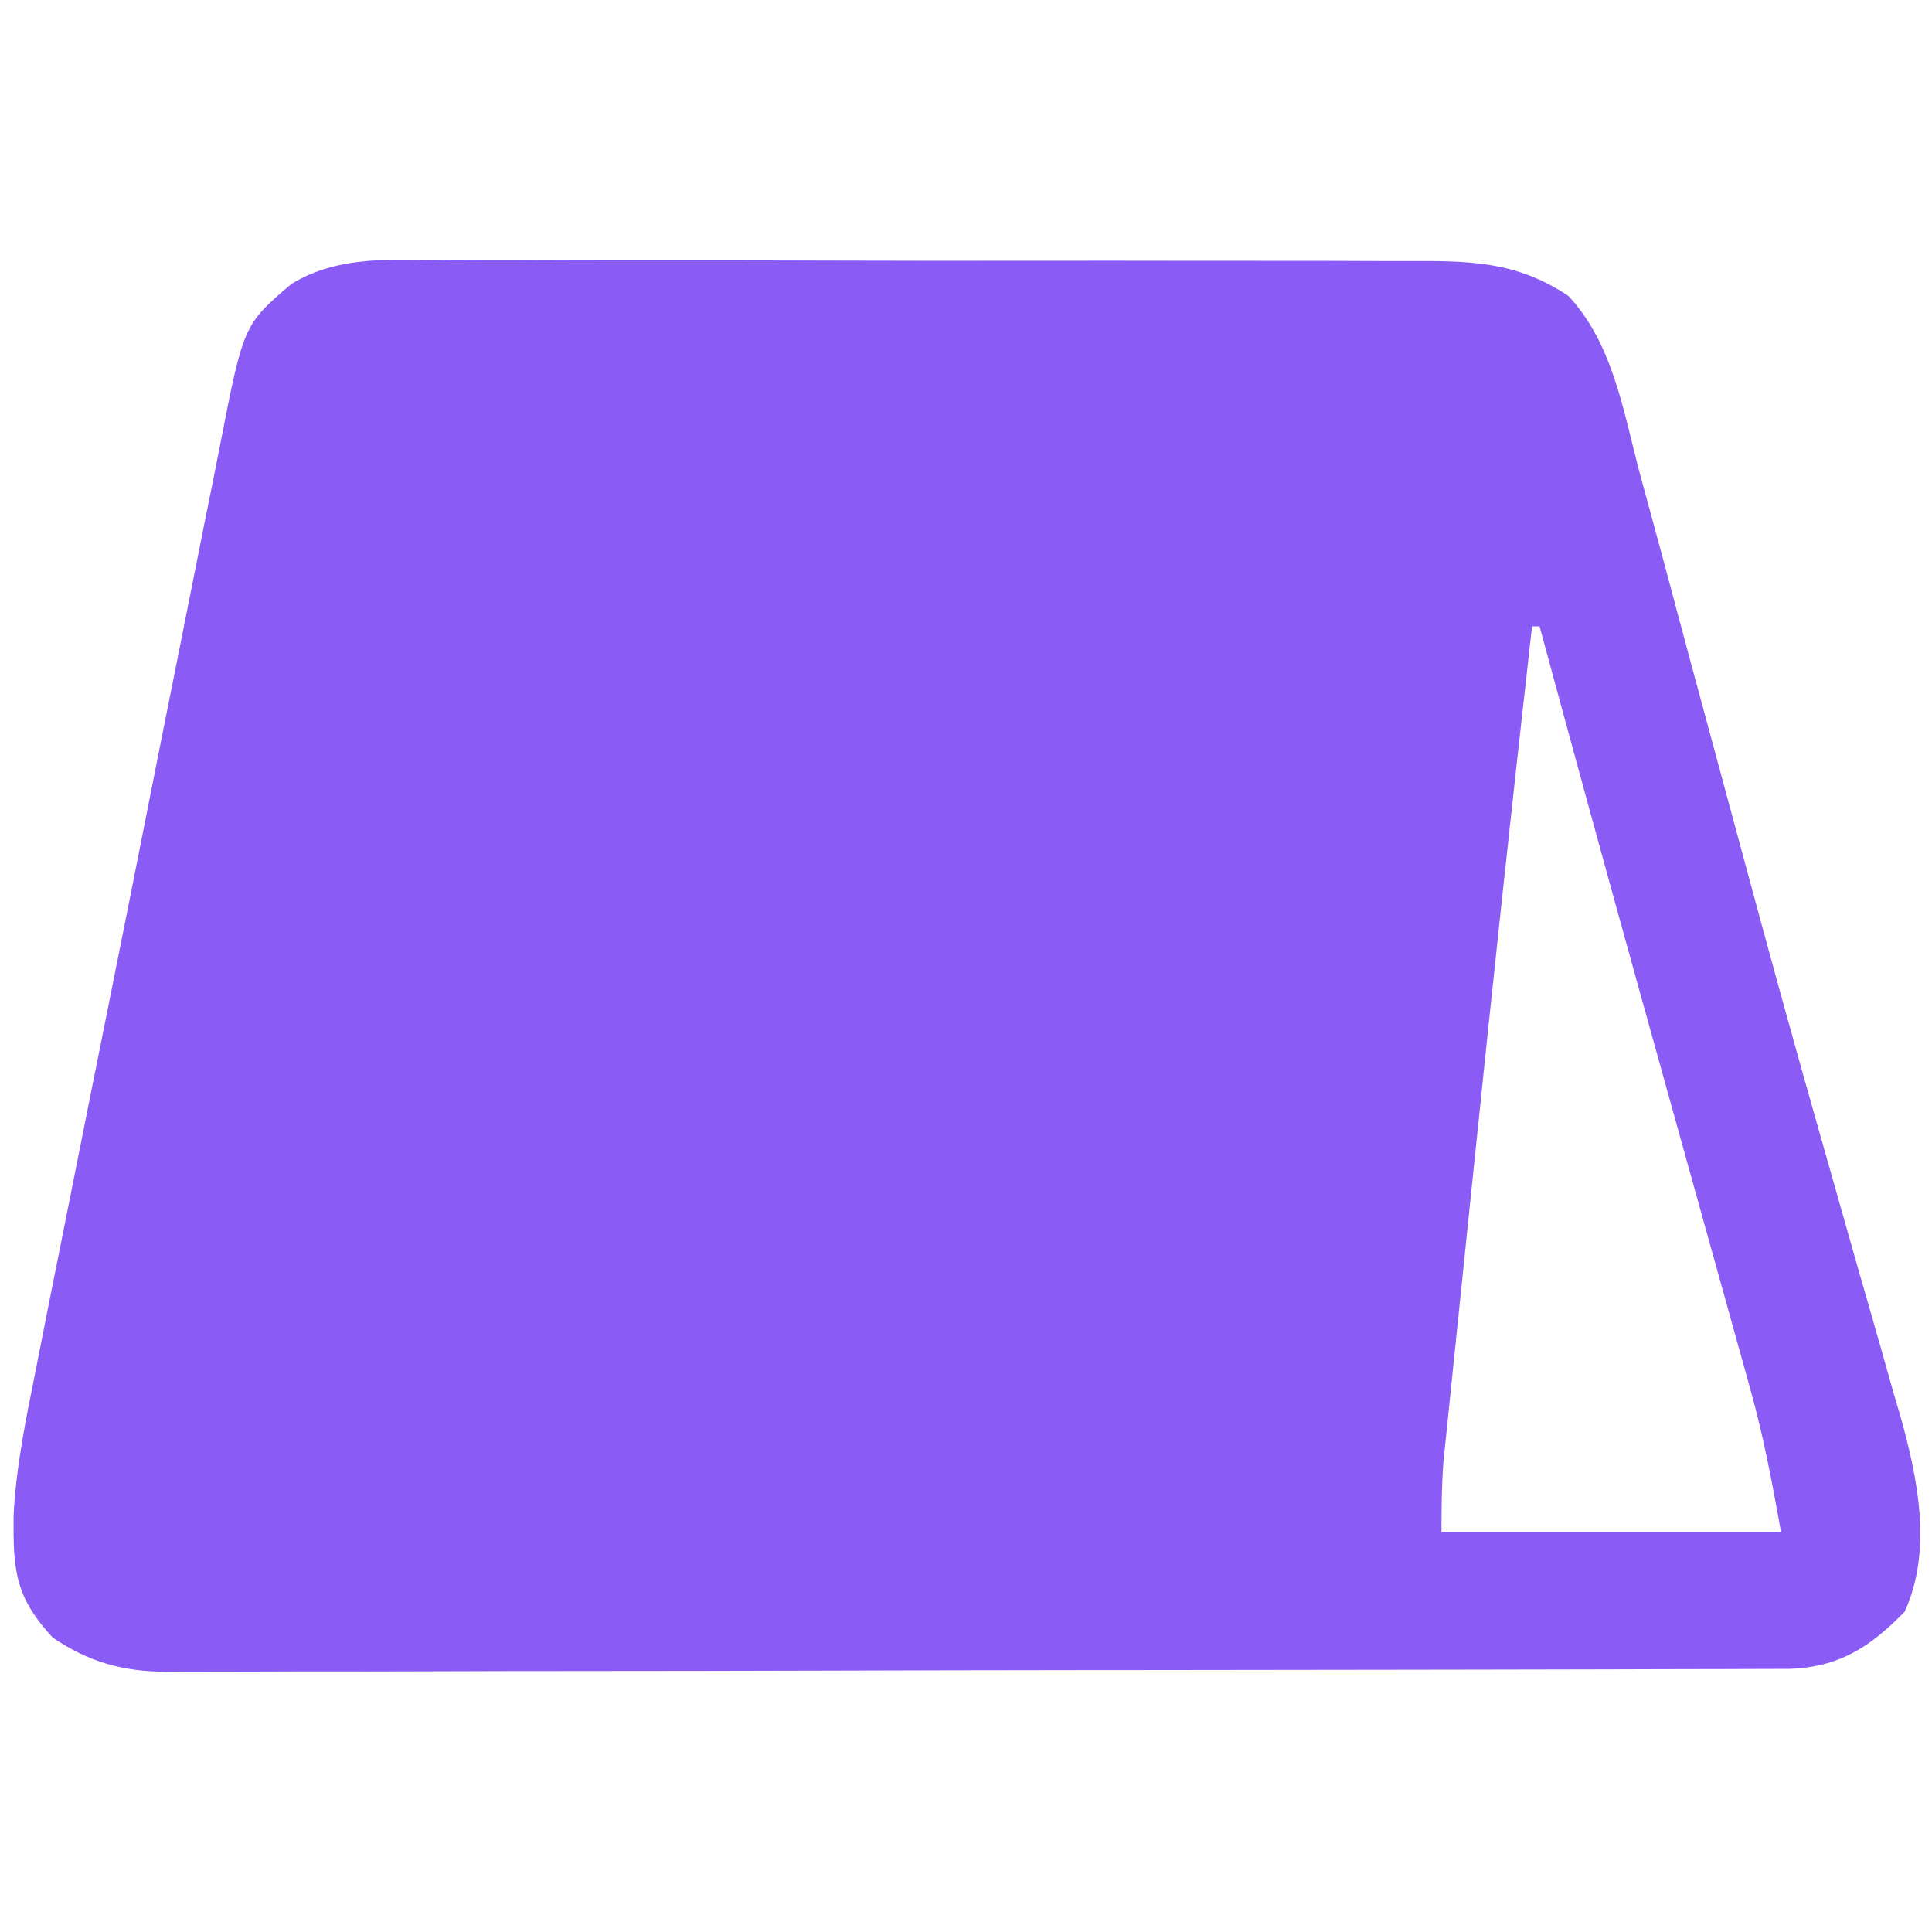
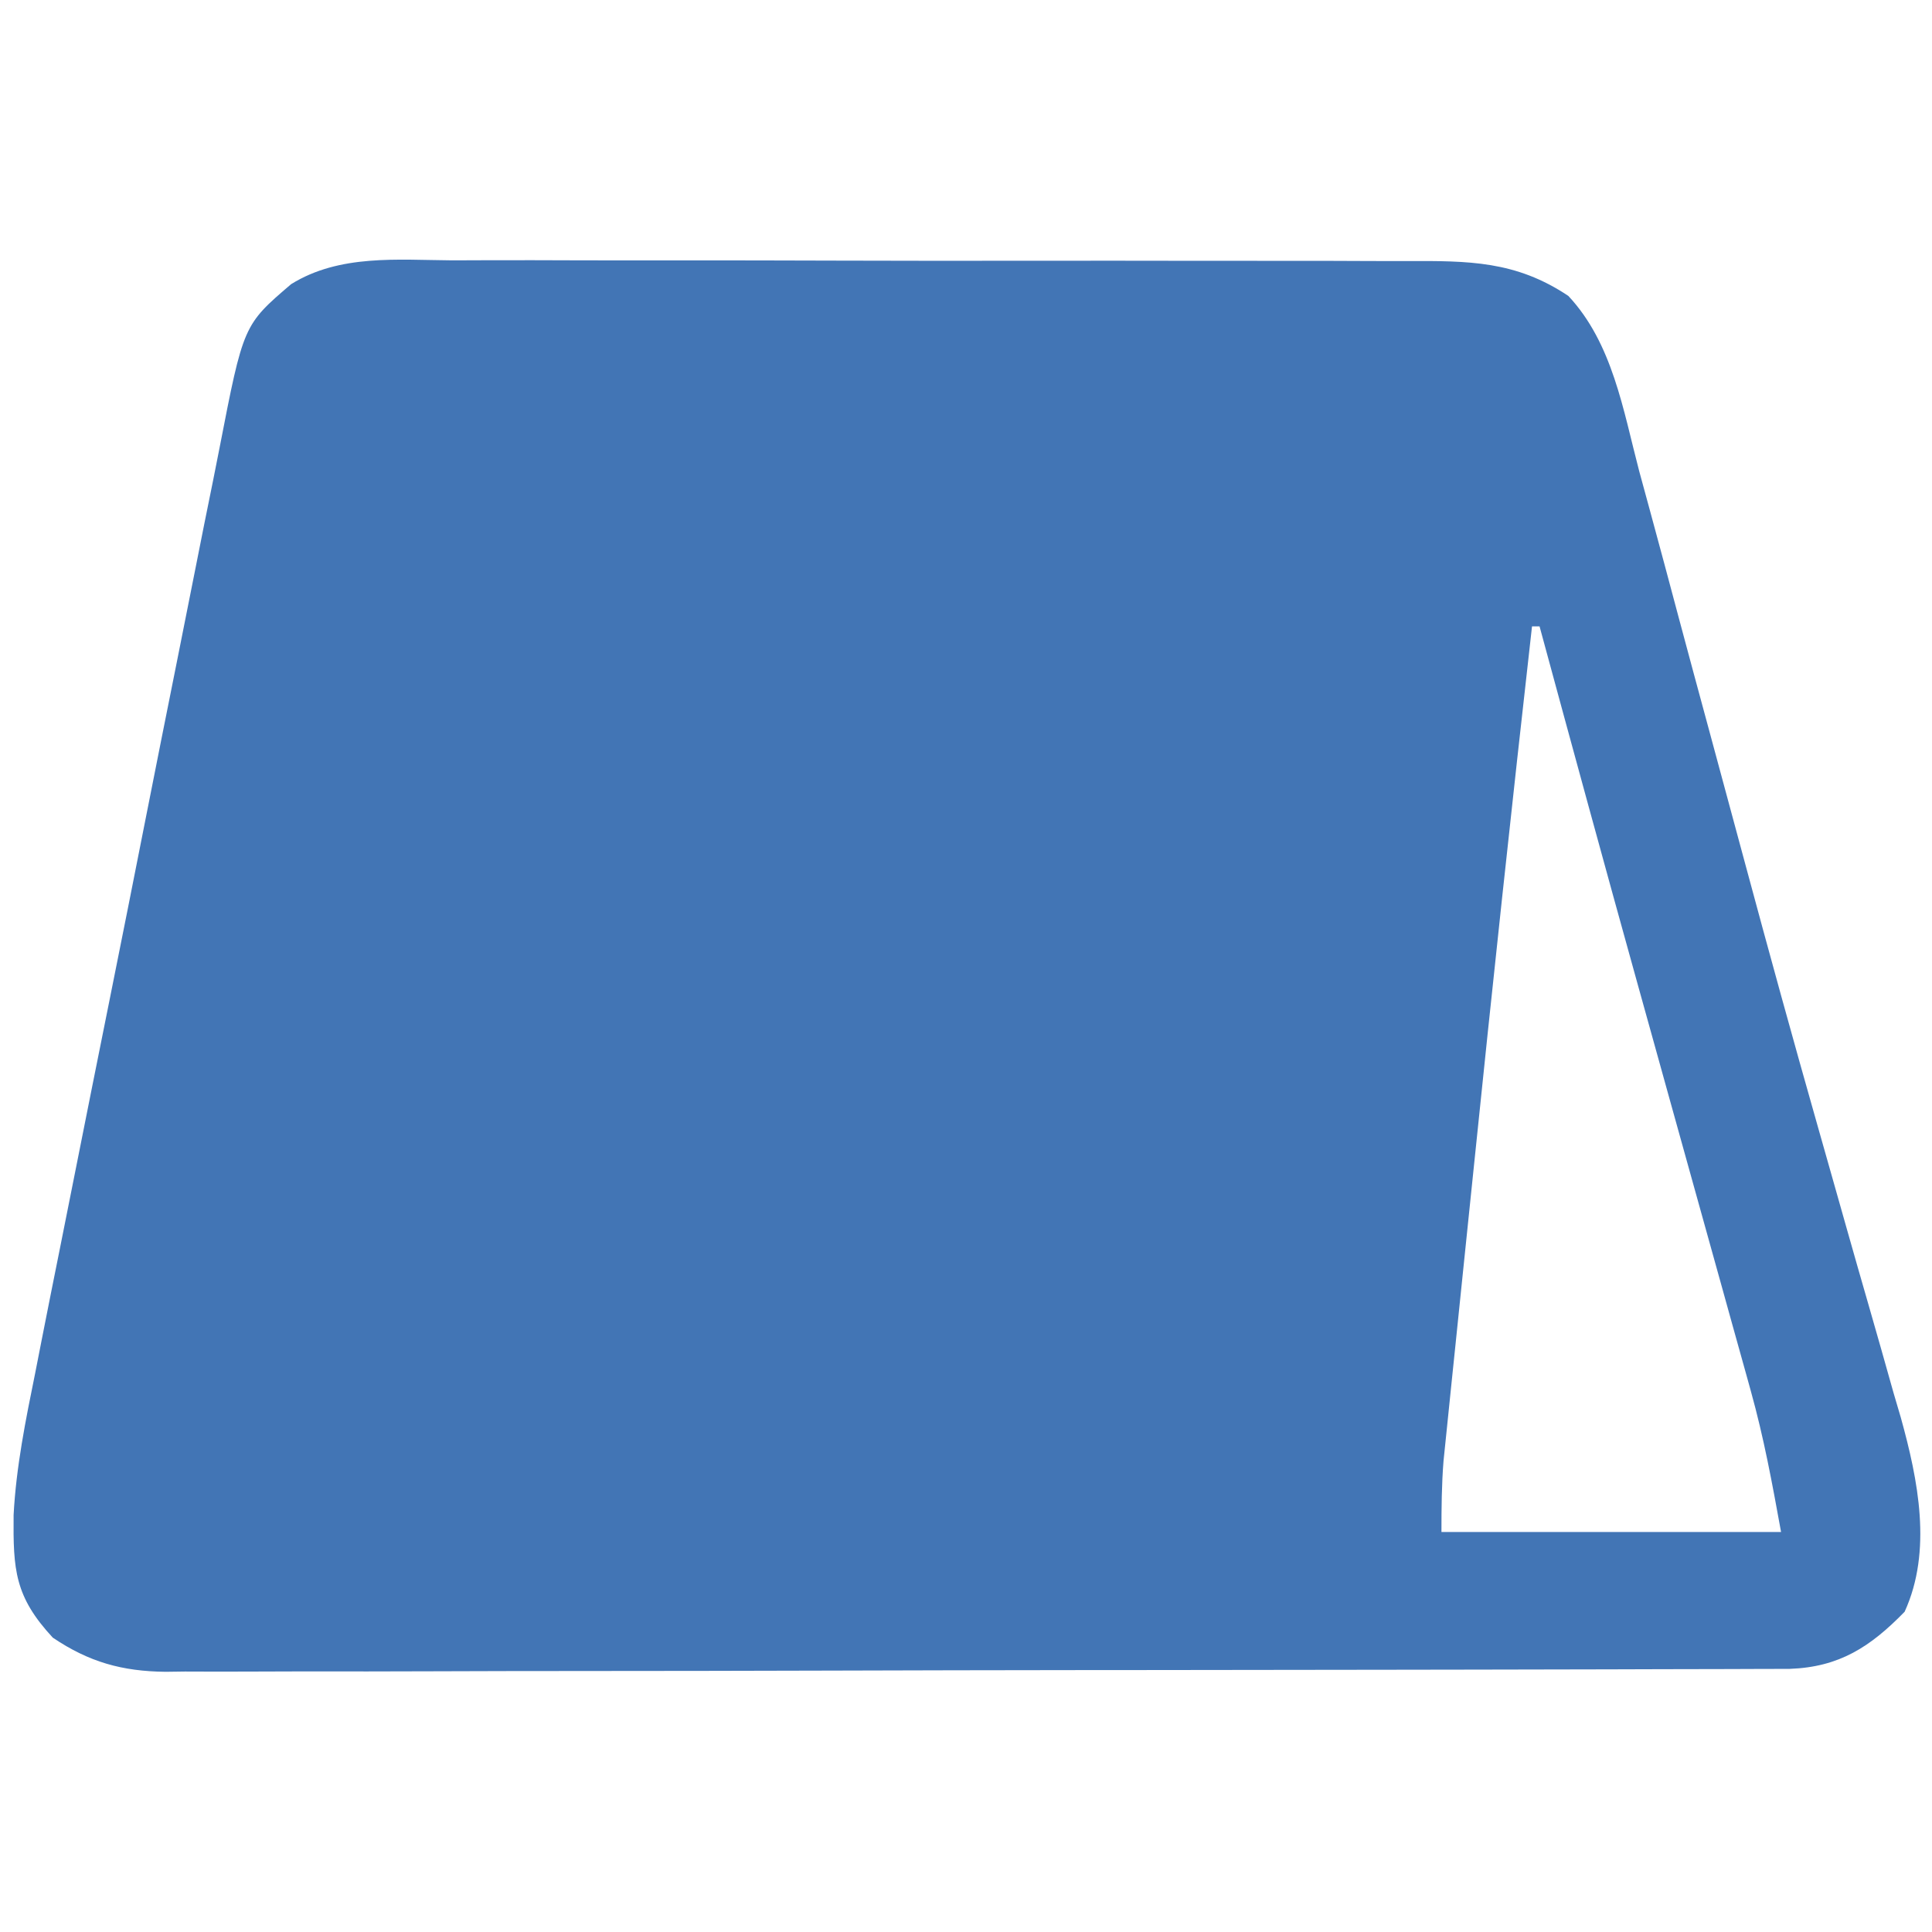
<svg xmlns="http://www.w3.org/2000/svg" version="1.1" width="256" height="256">
-   <path d="M0 0 C1.507 -0.004 3.014 -0.009 4.521 -0.016 C8.596 -0.03 12.67 -0.019 16.744 -0.003 C21.017 0.011 25.29 0.005 29.562 0.001 C36.735 -0.001 43.908 0.012 51.081 0.035 C59.364 0.062 67.647 0.064 75.93 0.052 C83.913 0.041 91.895 0.047 99.878 0.061 C103.268 0.067 106.659 0.067 110.05 0.062 C114.045 0.057 118.04 0.068 122.035 0.089 C123.498 0.095 124.961 0.095 126.424 0.09 C134.684 0.066 140.9 0.05 147.879 4.713 C153.743 10.972 155.151 19.874 157.269 27.931 C157.748 29.696 158.229 31.461 158.712 33.225 C160.002 37.956 161.268 42.694 162.53 47.433 C163.844 52.354 165.177 57.269 166.51 62.185 C168.128 68.16 169.745 74.135 171.354 80.113 C174.487 91.748 177.687 103.361 180.985 114.95 C181.635 117.236 182.284 119.523 182.931 121.811 C183.347 123.279 183.763 124.748 184.178 126.217 C184.379 126.926 184.58 127.634 184.786 128.364 C185.764 131.813 186.747 135.261 187.744 138.704 C188.838 142.489 189.906 146.28 190.972 150.072 C191.29 151.151 191.607 152.229 191.935 153.34 C194.234 161.627 196.124 170.99 192.441 179.064 C187.893 183.732 183.765 186.408 177.19 186.636 C175.52 186.645 173.85 186.649 172.179 186.649 C171.26 186.653 170.34 186.656 169.392 186.66 C166.297 186.671 163.202 186.675 160.106 186.679 C157.892 186.685 155.678 186.692 153.464 186.699 C147.439 186.716 141.414 186.727 135.389 186.735 C131.626 186.74 127.863 186.746 124.1 186.752 C113.678 186.769 103.256 186.784 92.834 186.791 C90.13 186.793 87.426 186.795 84.722 186.797 C83.714 186.798 83.714 186.798 82.685 186.798 C71.801 186.807 60.917 186.832 50.033 186.864 C38.855 186.898 27.677 186.915 16.498 186.919 C10.224 186.921 3.949 186.93 -2.325 186.955 C-8.229 186.978 -14.133 186.983 -20.037 186.972 C-22.203 186.972 -24.368 186.978 -26.534 186.992 C-29.494 187.01 -32.452 187.003 -35.412 186.989 C-36.266 187 -37.12 187.011 -38 187.023 C-43.749 186.961 -48.132 185.738 -52.934 182.502 C-57.989 177.057 -58.196 173.506 -58.132 166.257 C-57.794 159.852 -56.534 153.656 -55.259 147.383 C-54.971 145.917 -54.683 144.45 -54.397 142.983 C-53.623 139.039 -52.834 135.098 -52.041 131.158 C-51.377 127.856 -50.722 124.552 -50.066 121.249 C-48.519 113.455 -46.959 105.663 -45.391 97.874 C-43.777 89.857 -42.185 81.836 -40.603 73.813 C-39.239 66.9 -37.862 59.989 -36.475 53.081 C-35.649 48.965 -34.828 44.849 -34.018 40.73 C-33.257 36.86 -32.48 32.993 -31.691 29.129 C-31.406 27.716 -31.125 26.302 -30.851 24.887 C-27.68 8.563 -27.68 8.563 -21.359 3.154 C-14.949 -0.829 -7.273 -0.052 0 0 Z M143.066 48.502 C140.37 72.393 137.799 96.295 135.346 120.213 C134.897 124.597 134.443 128.981 133.988 133.364 C133.633 136.797 133.28 140.231 132.928 143.664 C132.761 145.284 132.594 146.903 132.425 148.522 C132.193 150.759 131.965 152.995 131.737 155.232 C131.607 156.495 131.477 157.759 131.343 159.061 C131.09 162.199 131.066 165.354 131.066 168.502 C145.916 168.502 160.766 168.502 176.066 168.502 C174.889 162.025 173.797 156.058 172.054 149.8 C171.768 148.765 171.768 148.765 171.476 147.71 C170.853 145.459 170.223 143.211 169.594 140.963 C169.147 139.354 168.7 137.744 168.254 136.135 C167.08 131.902 165.9 127.67 164.719 123.439 C163.551 119.254 162.388 115.067 161.224 110.881 C160.882 109.649 160.882 109.649 160.533 108.393 C160.074 106.739 159.614 105.085 159.155 103.432 C158.471 100.972 157.787 98.512 157.102 96.052 C152.698 80.218 148.371 64.363 144.066 48.502 C143.736 48.502 143.406 48.502 143.066 48.502 Z " fill="#8B5BF6" transform="translate(59.93384,34.49829)" />
+   <path d="M0 0 C1.507 -0.004 3.014 -0.009 4.521 -0.016 C8.596 -0.03 12.67 -0.019 16.744 -0.003 C21.017 0.011 25.29 0.005 29.562 0.001 C36.735 -0.001 43.908 0.012 51.081 0.035 C59.364 0.062 67.647 0.064 75.93 0.052 C83.913 0.041 91.895 0.047 99.878 0.061 C103.268 0.067 106.659 0.067 110.05 0.062 C114.045 0.057 118.04 0.068 122.035 0.089 C123.498 0.095 124.961 0.095 126.424 0.09 C134.684 0.066 140.9 0.05 147.879 4.713 C153.743 10.972 155.151 19.874 157.269 27.931 C157.748 29.696 158.229 31.461 158.712 33.225 C160.002 37.956 161.268 42.694 162.53 47.433 C163.844 52.354 165.177 57.269 166.51 62.185 C168.128 68.16 169.745 74.135 171.354 80.113 C174.487 91.748 177.687 103.361 180.985 114.95 C181.635 117.236 182.284 119.523 182.931 121.811 C183.347 123.279 183.763 124.748 184.178 126.217 C184.379 126.926 184.58 127.634 184.786 128.364 C185.764 131.813 186.747 135.261 187.744 138.704 C188.838 142.489 189.906 146.28 190.972 150.072 C191.29 151.151 191.607 152.229 191.935 153.34 C194.234 161.627 196.124 170.99 192.441 179.064 C187.893 183.732 183.765 186.408 177.19 186.636 C175.52 186.645 173.85 186.649 172.179 186.649 C171.26 186.653 170.34 186.656 169.392 186.66 C166.297 186.671 163.202 186.675 160.106 186.679 C157.892 186.685 155.678 186.692 153.464 186.699 C147.439 186.716 141.414 186.727 135.389 186.735 C131.626 186.74 127.863 186.746 124.1 186.752 C113.678 186.769 103.256 186.784 92.834 186.791 C90.13 186.793 87.426 186.795 84.722 186.797 C83.714 186.798 83.714 186.798 82.685 186.798 C71.801 186.807 60.917 186.832 50.033 186.864 C38.855 186.898 27.677 186.915 16.498 186.919 C10.224 186.921 3.949 186.93 -2.325 186.955 C-8.229 186.978 -14.133 186.983 -20.037 186.972 C-22.203 186.972 -24.368 186.978 -26.534 186.992 C-29.494 187.01 -32.452 187.003 -35.412 186.989 C-36.266 187 -37.12 187.011 -38 187.023 C-43.749 186.961 -48.132 185.738 -52.934 182.502 C-57.989 177.057 -58.196 173.506 -58.132 166.257 C-57.794 159.852 -56.534 153.656 -55.259 147.383 C-54.971 145.917 -54.683 144.45 -54.397 142.983 C-53.623 139.039 -52.834 135.098 -52.041 131.158 C-51.377 127.856 -50.722 124.552 -50.066 121.249 C-48.519 113.455 -46.959 105.663 -45.391 97.874 C-43.777 89.857 -42.185 81.836 -40.603 73.813 C-39.239 66.9 -37.862 59.989 -36.475 53.081 C-35.649 48.965 -34.828 44.849 -34.018 40.73 C-33.257 36.86 -32.48 32.993 -31.691 29.129 C-31.406 27.716 -31.125 26.302 -30.851 24.887 C-27.68 8.563 -27.68 8.563 -21.359 3.154 C-14.949 -0.829 -7.273 -0.052 0 0 Z M143.066 48.502 C140.37 72.393 137.799 96.295 135.346 120.213 C134.897 124.597 134.443 128.981 133.988 133.364 C133.633 136.797 133.28 140.231 132.928 143.664 C132.761 145.284 132.594 146.903 132.425 148.522 C132.193 150.759 131.965 152.995 131.737 155.232 C131.607 156.495 131.477 157.759 131.343 159.061 C131.09 162.199 131.066 165.354 131.066 168.502 C145.916 168.502 160.766 168.502 176.066 168.502 C174.889 162.025 173.797 156.058 172.054 149.8 C171.768 148.765 171.768 148.765 171.476 147.71 C170.853 145.459 170.223 143.211 169.594 140.963 C169.147 139.354 168.7 137.744 168.254 136.135 C167.08 131.902 165.9 127.67 164.719 123.439 C163.551 119.254 162.388 115.067 161.224 110.881 C160.882 109.649 160.882 109.649 160.533 108.393 C160.074 106.739 159.614 105.085 159.155 103.432 C158.471 100.972 157.787 98.512 157.102 96.052 C152.698 80.218 148.371 64.363 144.066 48.502 C143.736 48.502 143.406 48.502 143.066 48.502 Z " fill="#4275b5" transform="translate(59.93384,34.49829)" />
</svg>
